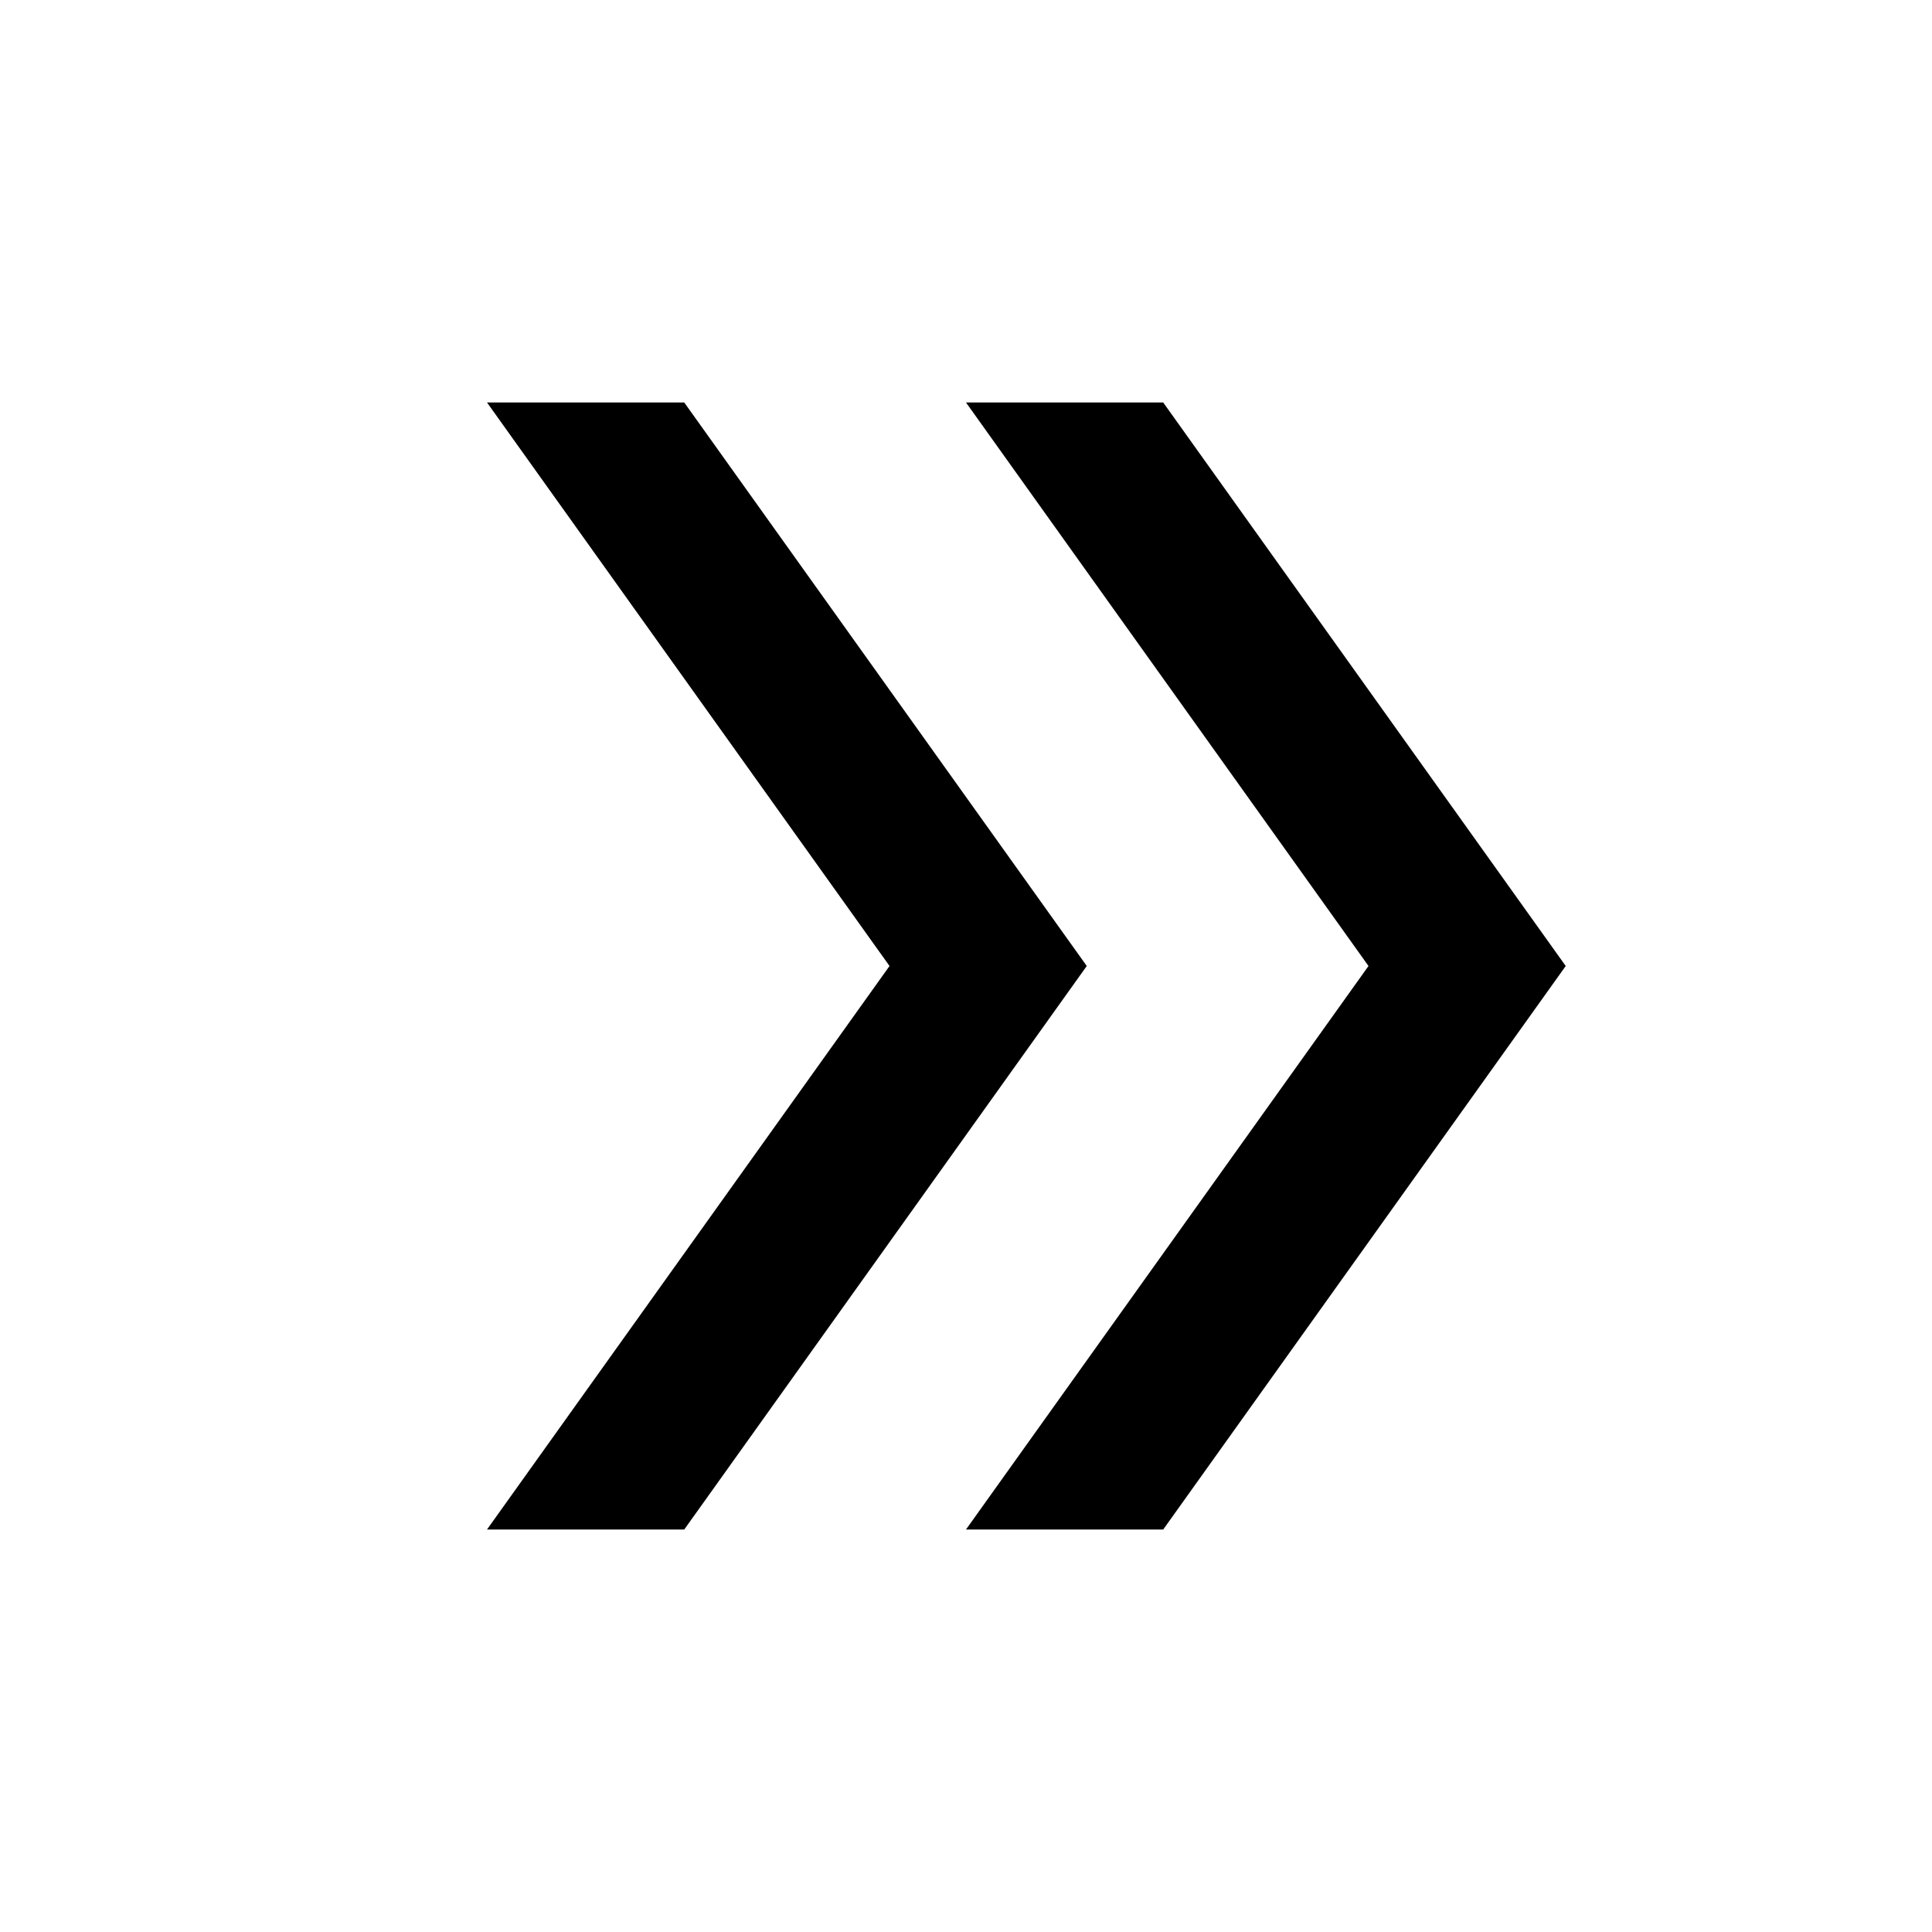
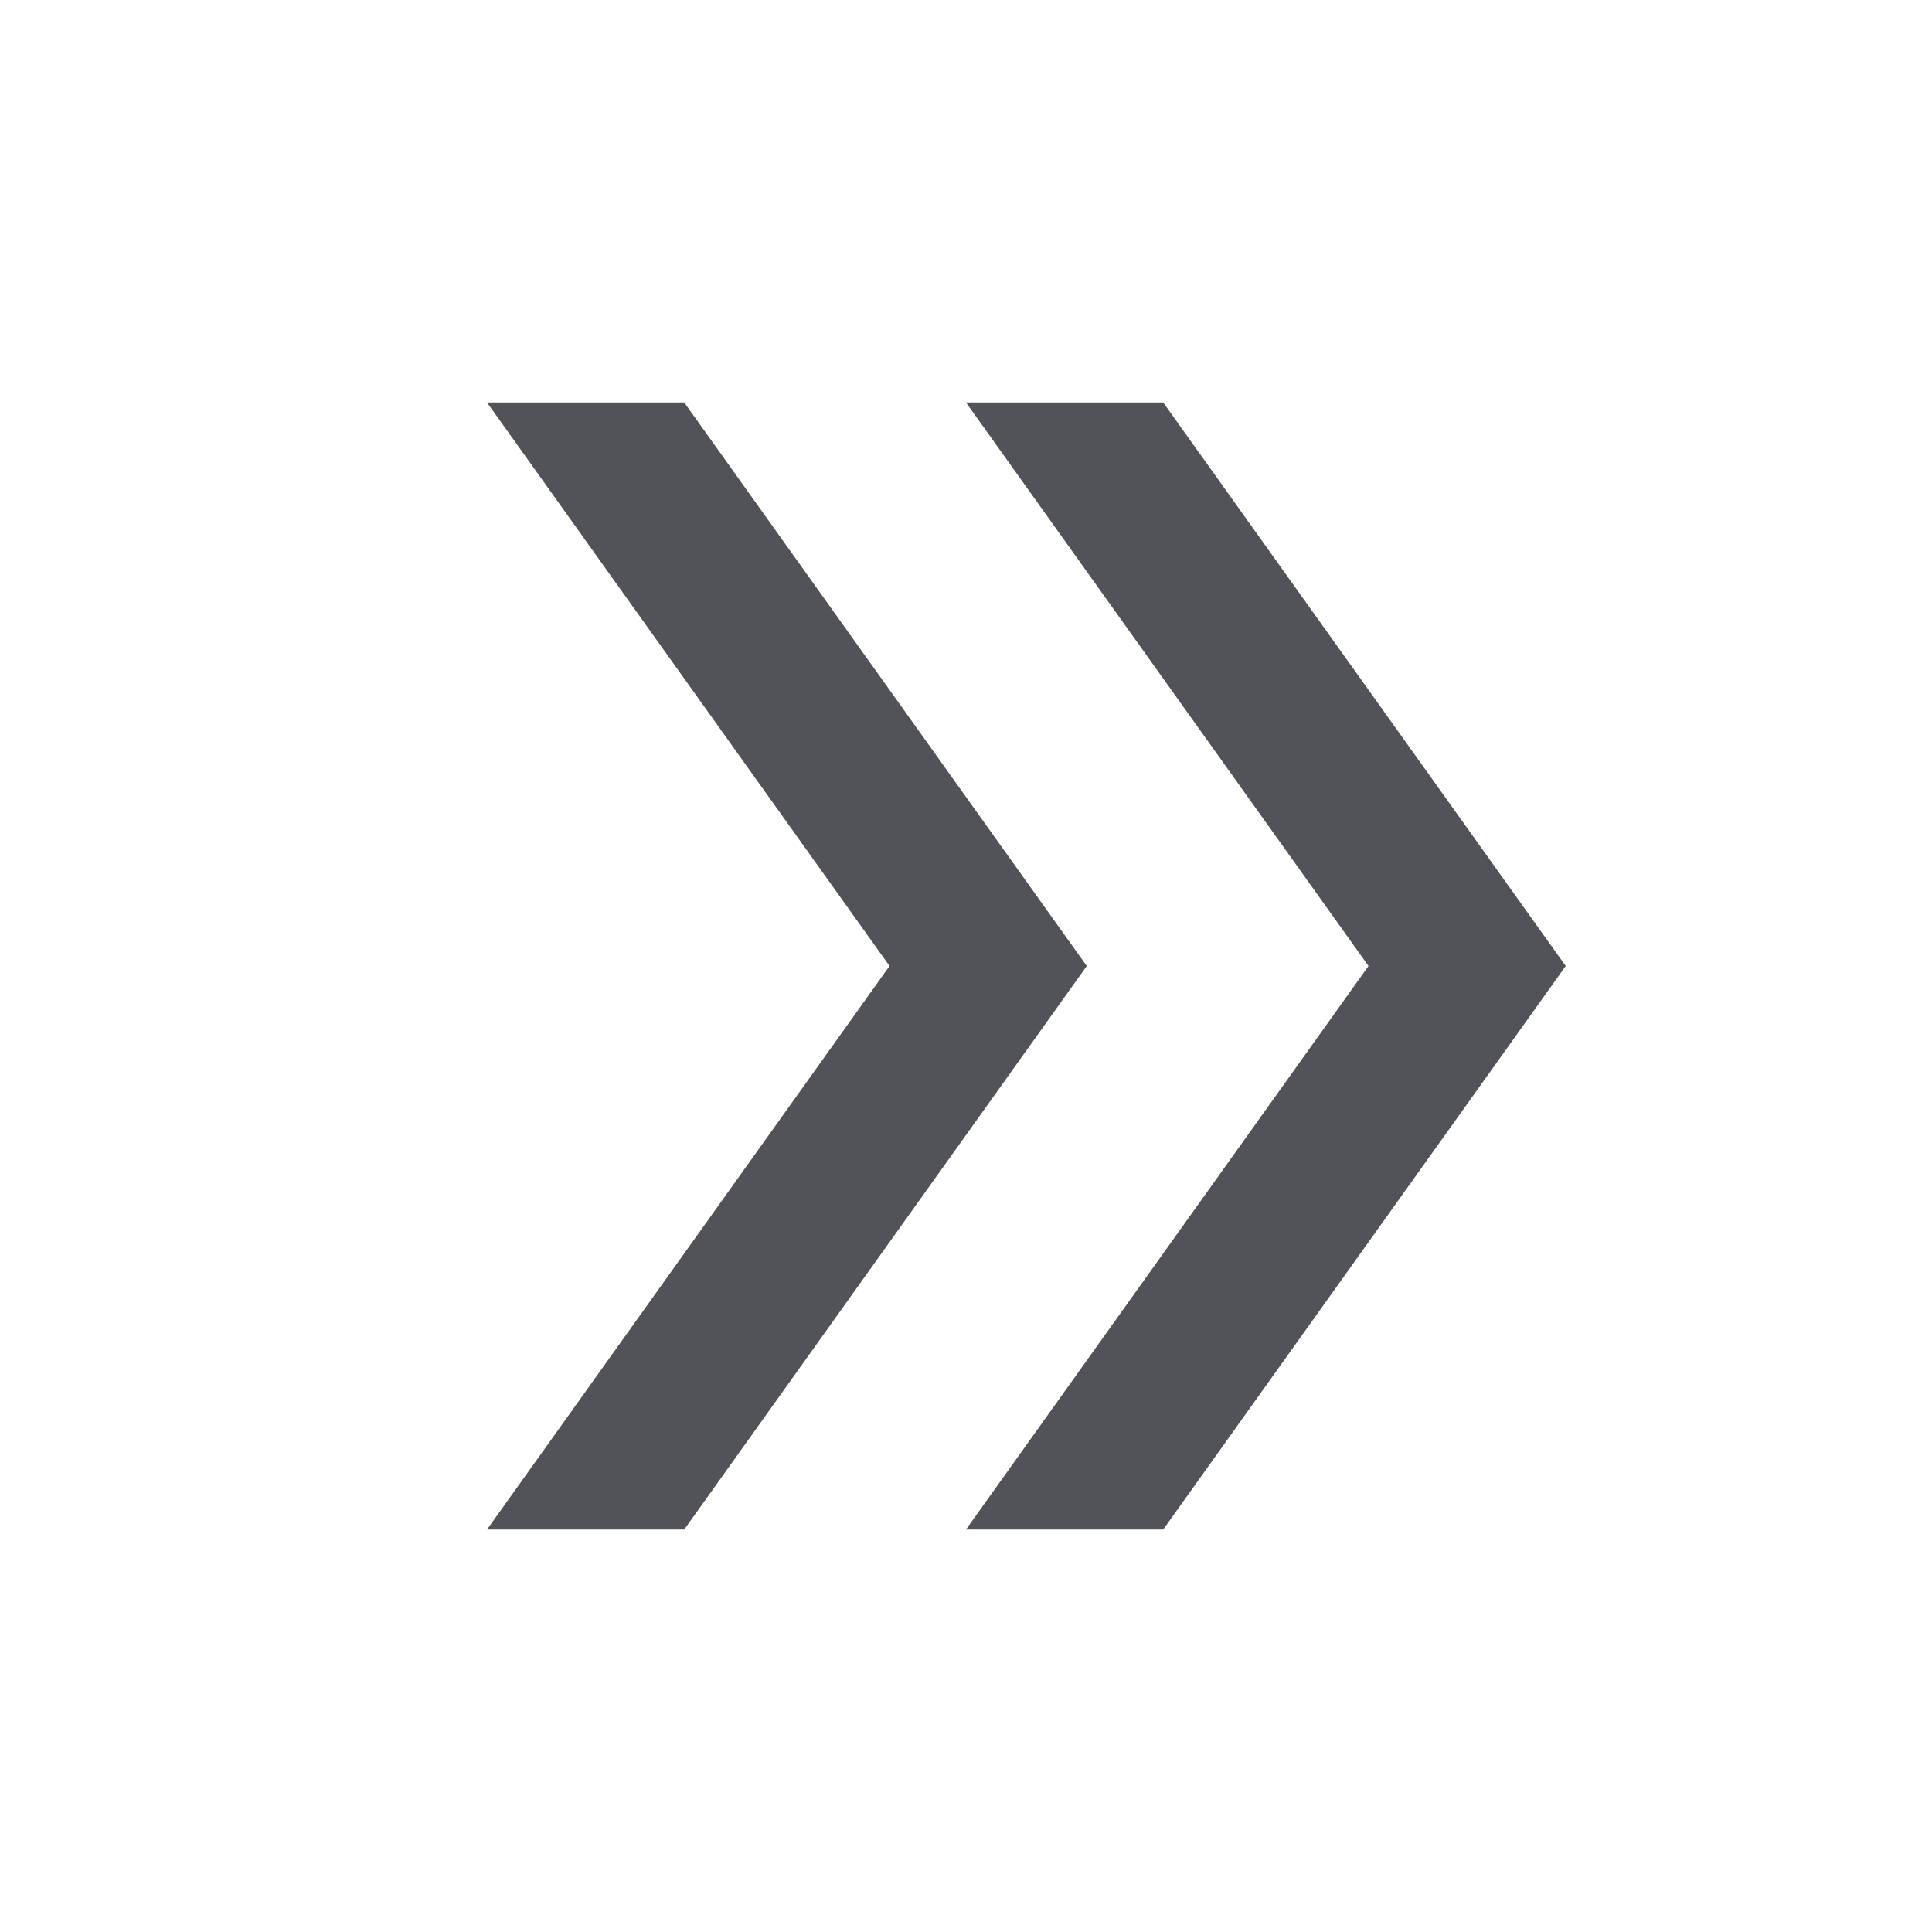
<svg xmlns="http://www.w3.org/2000/svg" height="24px" viewBox="0 -960 960 960" width="24px" fill="#e3e3e3">
-   <path fill="black" d="m242-200 200-280-200-280h98l200 280-200 280h-98Zm238 0 200-280-200-280h98l200 280-200 280h-98Z" />
+   <path fill="#525259" d="m242-200 200-280-200-280h98l200 280-200 280h-98Zm238 0 200-280-200-280h98l200 280-200 280h-98Z" />
</svg>
